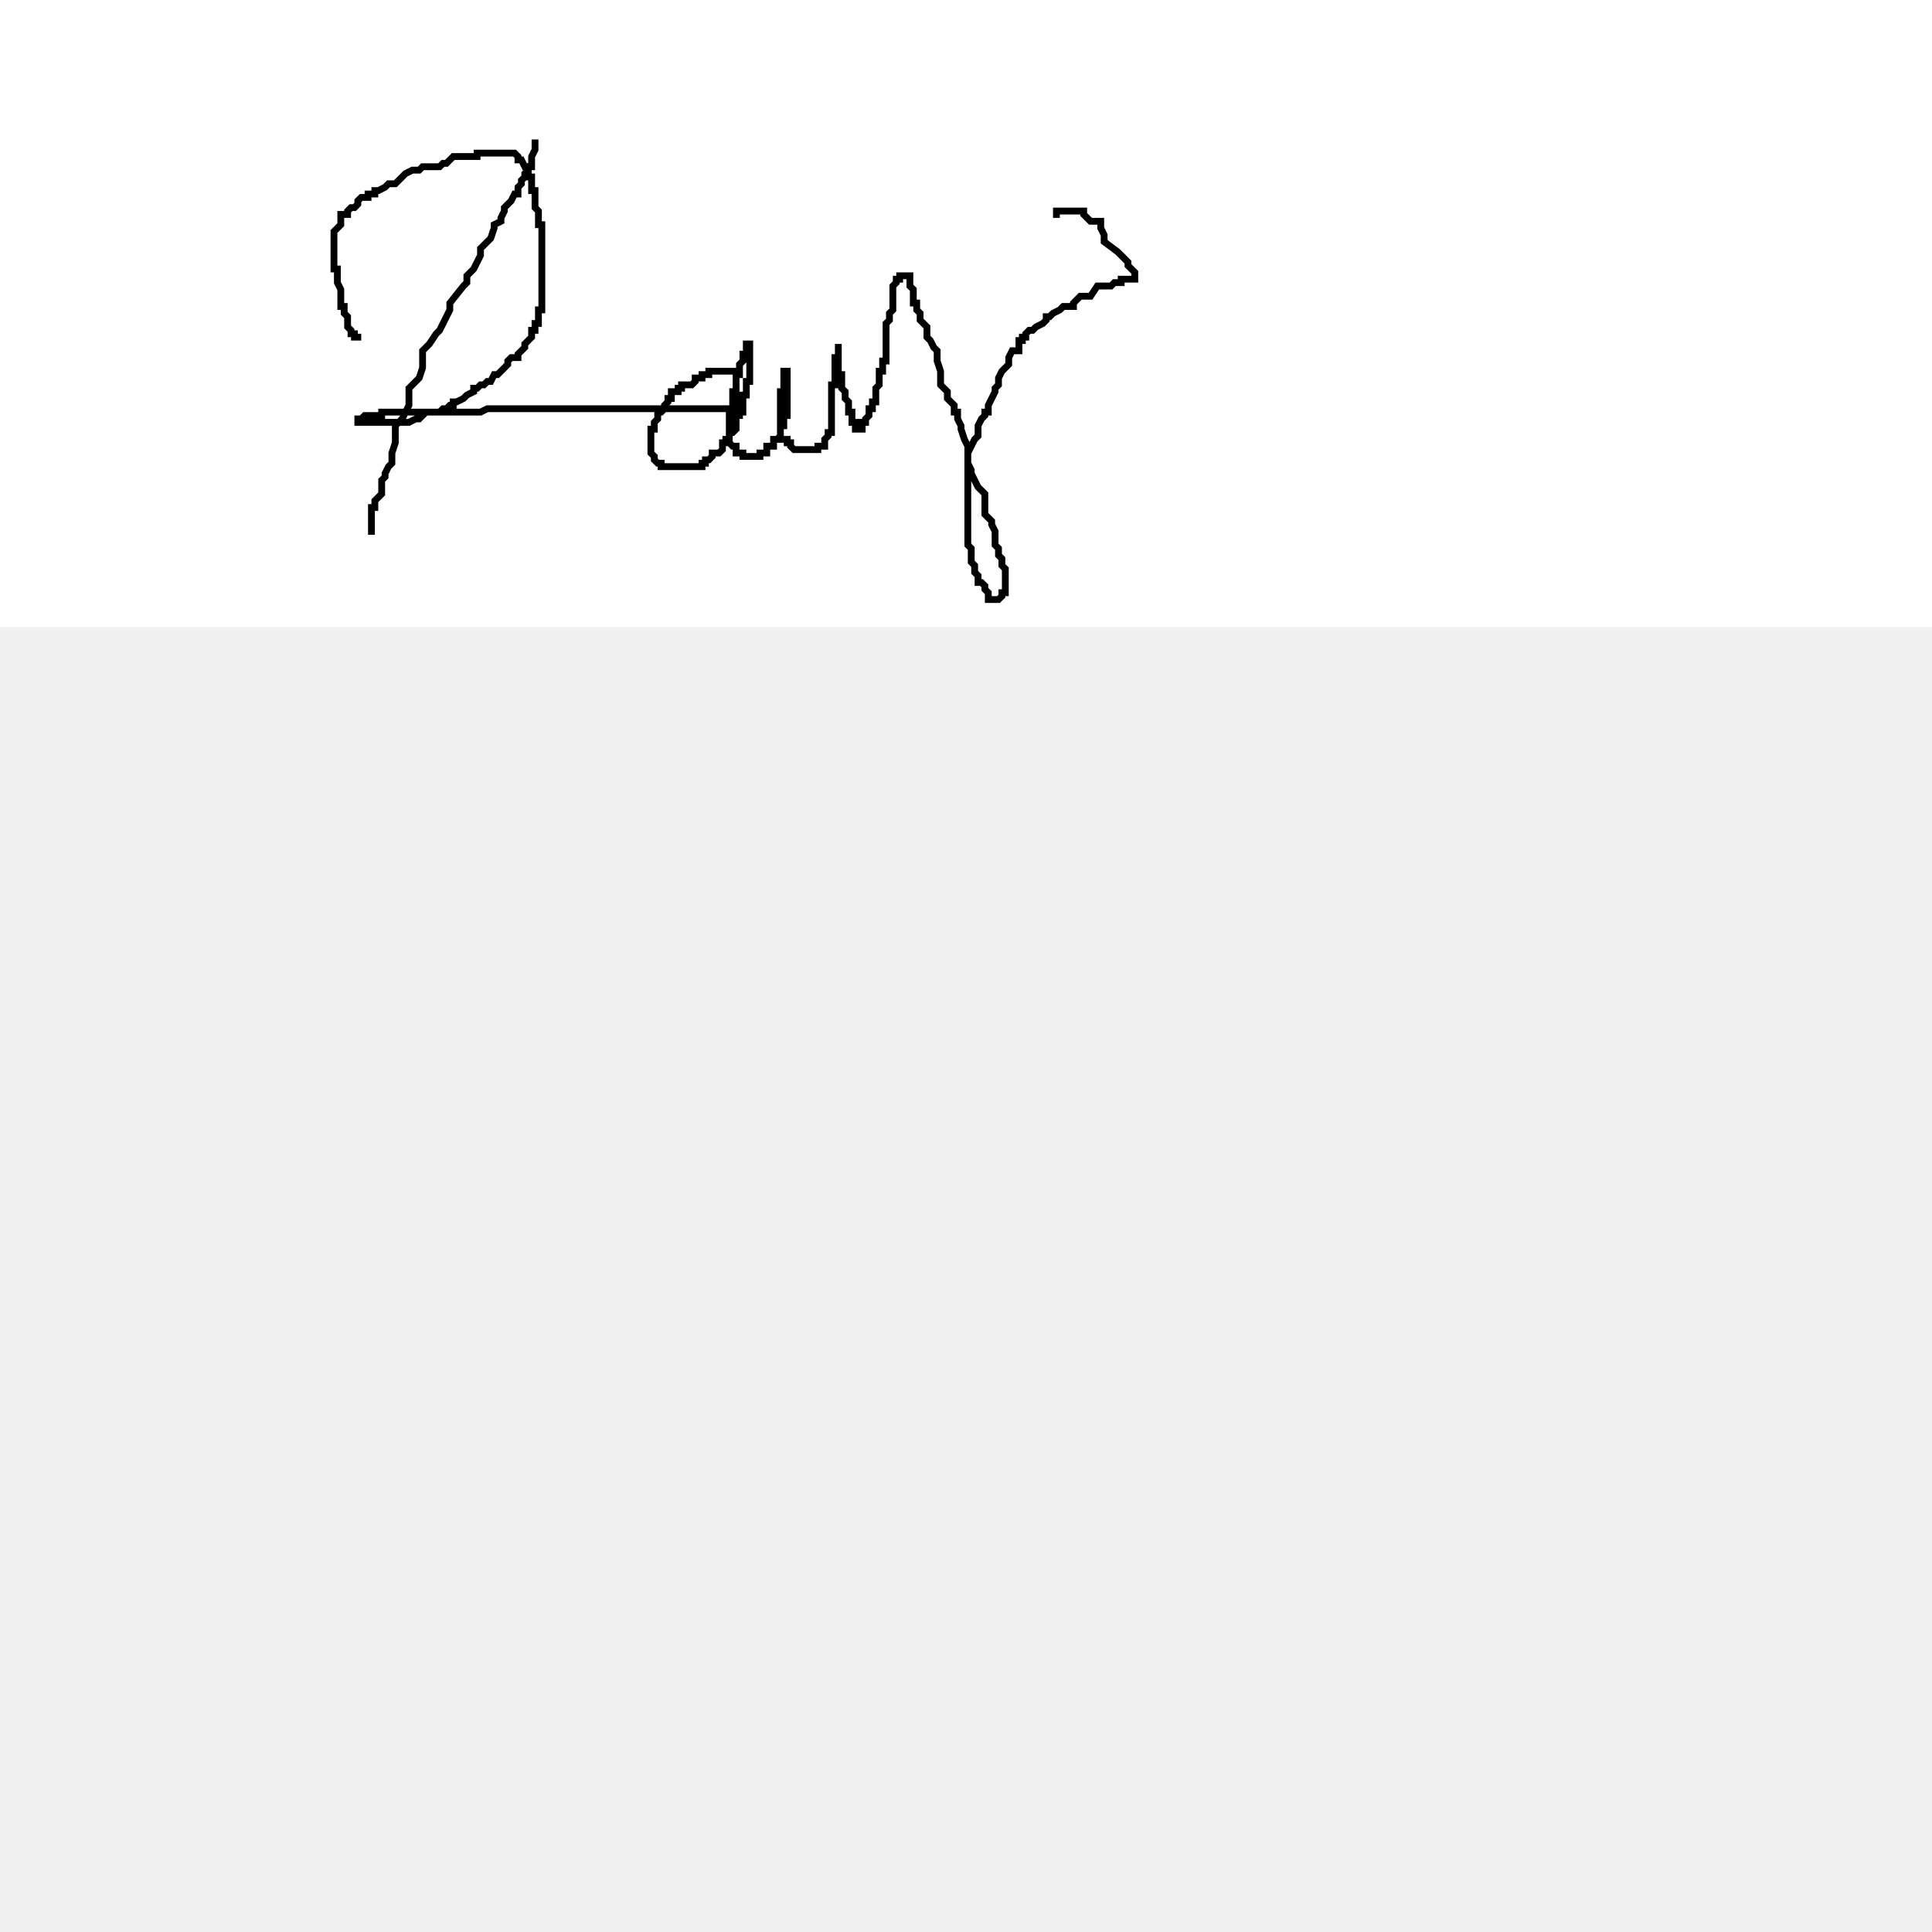
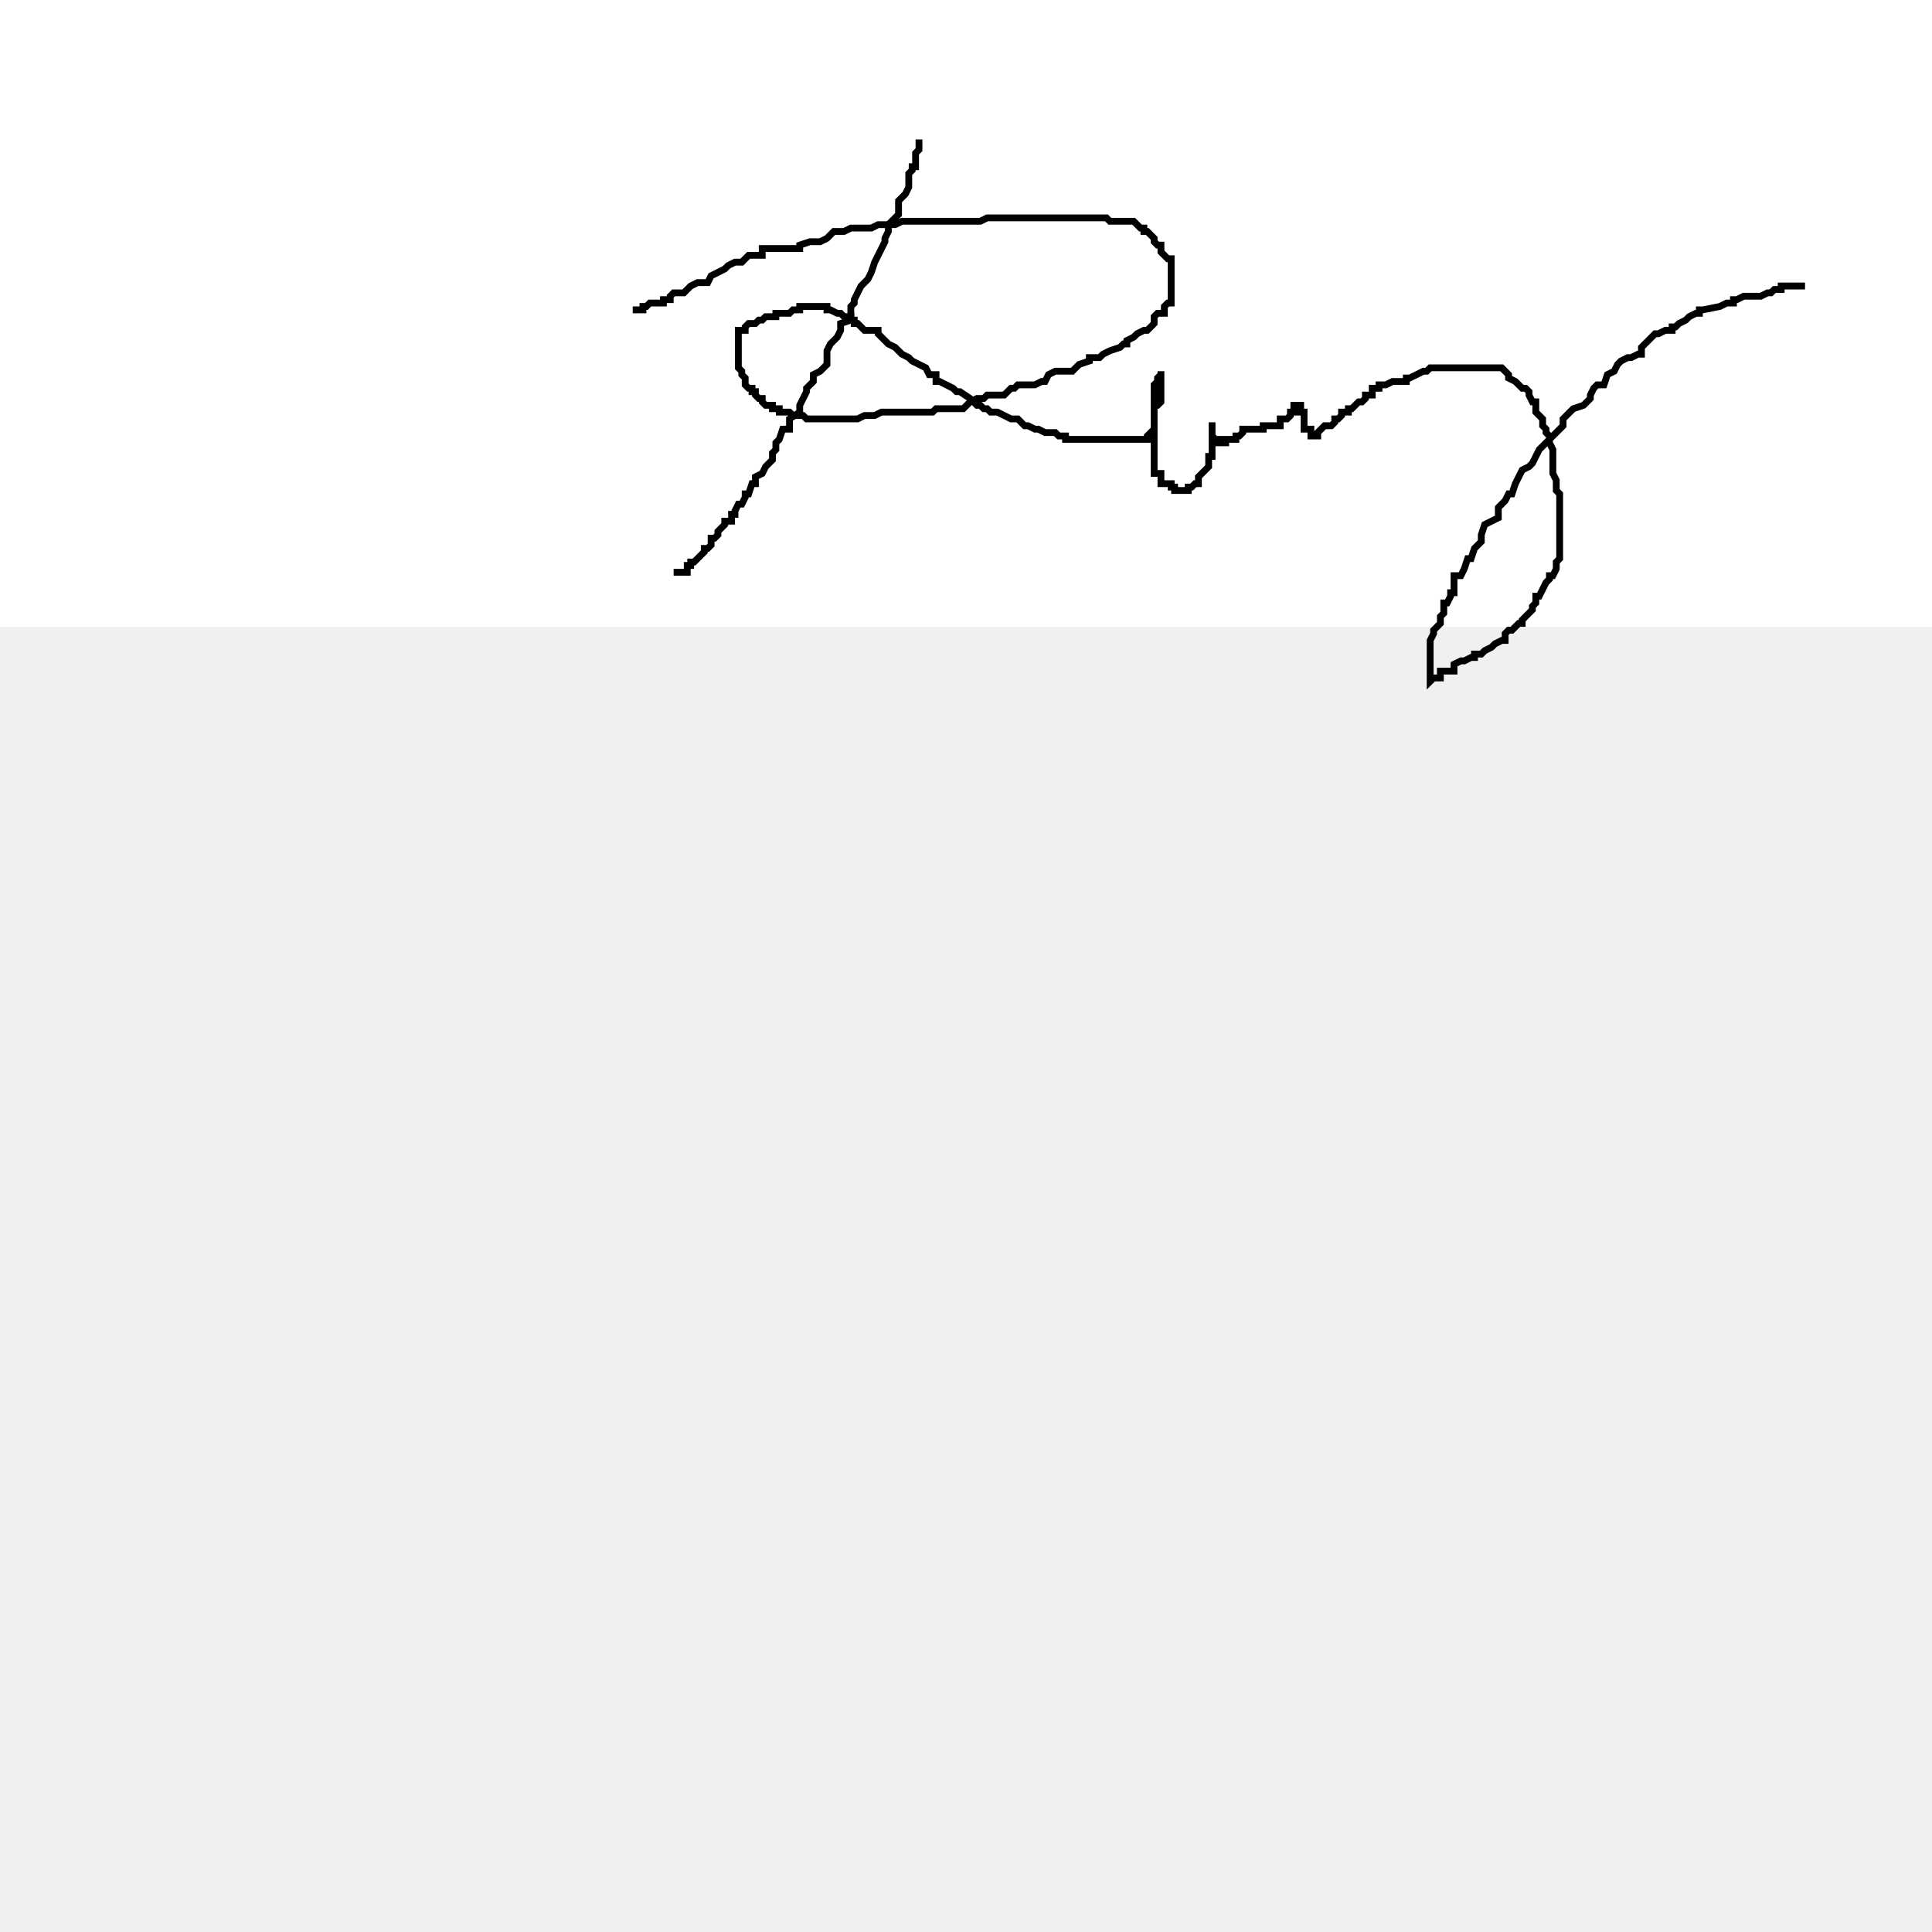
<svg xmlns="http://www.w3.org/2000/svg" width="15cm" height="15cm">
  <g fill="#fff">
    <rect x="0" y="0" width="720" height="184" />
    <g fill="none" stroke="#000" stroke-width="2">
-       <polyline points="157,40.93 157,41.93 157,43.93 156,45.93 156,46.93 156,47.93 156,48.93 155,48.93 155,49.93 154,50.93 154,51.93 153,52.93 153,53.93 152,54.93 152,55.93 152,56.93 151,56.93 150,58.93 148,60.93 148,61.93 147,63.93 147,64.93 145,65.93 145,66.93 144,69.93 143,70.93 141,72.93 141,74.93 140,76.93 139,78.93 137,80.93 137,82.93 136,83.93 132,88.93 132,90.93 131,92.93 130,94.93 129,96.93 128,97.93 126,100.93 124,102.93 124,104.93 124,105.93 124,107.93 123,110.93 121,112.93 120,113.93 120,115.93 120,118.93 119,120.93 118,122.93 116,124.93 116,127.93 116,128.93 116,129.93 115,132.93 115,133.93 115,135.93 114,136.93 113,138.93 113,139.93 112,140.93 112,141.93 112,143.93 112,144.93 112,144.93 110,146.93 110,147.93 110,148.93 109,148.93 109,149.93 109,150.93 109,151.93 109,152.93 109,152.93 109,153.93 109,154.93 109,155.93 109,156.93 109,155.93" />
-       <polyline points="105,99.93 105,98.93 104,98.93 104,97.93 103,97.93 103,96.93 103,96.93 102,95.93 102,94.93 102,93.93 102,92.93 101,91.93 101,90.93 101,89.93 100,89.93 100,88.93 100,88.93 100,87.93 100,85.93 100,84.93 99,82.93 99,81.93 99,80.93 99,80.93 99,79.93 99,78.93 98,78.93 98,77.93 98,76.93 98,75.93 98,74.93 98,73.93 98,72.93 98,72.93 98,71.93 98,70.93 98,69.93 98,68.93 98,67.93 99,66.93 100,65.93 100,64.93 100,64.93 100,63.93 100,62.93 102,62.93 102,61.93 103,60.93 104,60.93 105,59.93 105,58.93 106,57.93 107,57.93 108,57.93 108,56.93 108,56.93 109,56.93 110,56.93 110,55.93 111,55.93 113,54.93 114,53.93 115,53.93 116,53.93 116,53.93 118,51.93 119,50.93 121,49.93 122,49.93 123,49.93 124,48.93 124,48.93 125,48.93 126,48.93 127,48.93 128,48.93 129,48.93 130,47.93 131,47.93 132,46.93 132,46.93 133,45.93 134,45.93 135,45.93 137,45.93 139,45.93 140,45.93 140,44.93 141,44.93 143,44.93 144,44.93 145,44.93 146,44.93 147,44.93 148,44.93 149,44.93 150,44.93 151,44.93 152,45.93 152,46.93 153,46.93 154,48.93 154,48.93 155,48.93 155,50.93 155,51.93 156,51.93 156,53.93 156,54.93 156,54.93 156,55.93 157,55.93 157,56.93 157,57.93 157,58.93 157,59.93 157,60.93 158,61.93 158,62.93 158,63.93 158,64.93 158,64.93 158,65.93 159,65.93 159,67.93 159,68.93 159,71.93 159,72.93 159,73.93 159,74.93 159,75.93 159,76.93 159,77.93 159,78.93 159,80.93 159,81.93 159,82.93 159,83.93 159,84.93 159,85.93 159,86.93 159,87.93 159,88.93 159,88.93 159,90.93 158,90.93 158,92.93 158,94.93 157,94.93 157,95.93 157,96.93 156,96.93 156,96.93 156,98.93 155,99.93 154,100.93 154,101.93 153,102.93 152,103.93 152,104.93 151,104.93 150,104.93 149,105.93 149,106.93 148,107.93 147,108.93 146,109.93 145,109.93 144,111.93 143,111.93 142,112.93 141,112.93 141,112.93 140,113.93 139,113.93 139,114.93 137,115.93 136,116.93 134,117.93 133,117.93 133,118.93 132,118.93 132,118.93 131,119.93 130,119.93 129,120.93 128,120.93 127,120.93 125,120.93 124,121.93 124,121.93 123,122.93 122,122.93 120,123.93 119,123.93 118,123.93 117,123.93 116,123.93 116,123.93 115,123.93 114,123.93 113,123.93 112,123.93 111,123.93 109,123.93 108,123.93 108,123.93 107,123.93 106,123.93 105,123.93 105,122.93 106,122.93 107,121.93 108,121.93 108,121.93 109,121.93 110,121.93 111,121.93 112,121.93 112,120.93 113,120.93 114,120.93 115,120.93 116,120.93 116,120.93 116,120.93 117,120.93 118,120.93 119,120.93 121,120.93 123,120.93 124,120.93 125,120.93 126,120.93 128,120.93 129,120.93 131,120.93 132,120.93 133,120.93 134,120.93 136,120.93 138,120.93 140,120.93 141,120.93 143,119.93 144,119.93 147,119.93 148,119.93 149,119.93 151,119.93 153,119.93 155,119.93 156,119.93 159,119.93 163,119.93 164,119.93 165,119.93 168,119.93 169,119.93 172,119.93 172,119.93 174,119.93 176,119.93 178,119.93 180,119.93 181,119.93 183,119.93 184,119.93 186,119.93 188,119.93 189,119.93 190,119.93 192,119.93 194,119.93 195,119.93 196,119.93 197,119.93 198,119.93 200,119.93 201,119.93 203,119.93 204,119.93 204,119.93 205,119.93 206,119.93 207,119.93 208,119.93 209,119.93 210,119.93 211,119.93 212,119.93 212,119.93 213,119.93 214,119.93 215,119.93 216,119.93 216,118.93 216,117.93 216,116.93 216,115.93 216,114.93 216,113.93 216,112.93 216,112.93 216,111.93 216,110.93 216,109.93 216,108.93 215,108.93 214,108.93 213,108.93 212,108.93 212,108.93 211,108.93 210,108.93 209,108.93 208,108.93 208,109.93 207,109.93 206,109.93 206,110.93 205,110.93 204,110.93 204,110.93 204,111.93 203,112.93 202,112.93 201,112.93 200,112.93 200,113.93 199,113.93 199,114.93 198,114.93 197,114.93 197,115.93 197,116.93 196,116.93 196,116.93 196,117.93 195,118.93 195,119.93 194,120.93 193,120.93 193,121.93 193,122.93 192,123.93 192,124.93 192,125.93 191,125.93 191,126.93 191,127.93 191,128.93 191,128.93 191,129.93 191,130.93 191,131.93 191,132.93 192,133.93 192,134.93 193,135.93 194,135.93 194,136.93 195,136.93 196,136.93 196,136.93 197,136.93 198,136.93 199,136.93 200,136.93 201,136.93 202,136.93 203,136.93 204,136.93 204,136.93 205,136.93 205,136.93 206,136.93 206,135.93 207,135.93 207,134.93 208,134.93 209,133.93 209,132.93 210,132.93 211,132.93 212,131.93 212,130.93 212,130.93 212,129.93 213,129.93 213,128.93 213,128.93 214,128.93 214,127.93 214,126.93 215,126.93 216,125.93 216,124.93 216,123.93 216,122.93 216,121.93 217,121.93 217,120.93 218,120.93 218,119.93 218,118.93 218,117.93 218,116.93 218,115.93 219,115.93 219,114.93 219,113.93 219,112.93 219,112.93 219,111.93 220,111.93 220,110.93 220,109.93 220,108.93 220,106.93 220,105.93 220,104.93 220,103.93 220,102.93 220,101.93 220,100.93 219,100.93 219,101.93 219,102.93 219,103.93 218,103.93 218,104.93 218,104.93 218,105.93 217,106.93 217,107.93 217,109.93 216,109.93 216,110.93 216,111.93 216,112.93 216,113.93 216,114.93 215,114.93 215,115.93 215,116.93 215,117.93 215,118.93 215,119.93 215,120.93 215,120.93 214,120.93 214,121.93 214,122.93 214,123.93 214,124.93 214,125.93 214,126.93 214,127.93 214,128.93 214,128.93 214,129.93 215,130.93 216,130.93 216,131.93 216,132.93 217,132.93 218,132.93 218,133.93 219,133.93 220,133.93 220,133.93 221,133.93 222,133.93 223,133.93 223,132.93 224,132.93 225,132.93 225,131.93 225,130.93 226,130.93 227,130.93 227,129.93 227,128.93 228,128.93 228,128.93 229,127.93 229,126.93 229,125.93 229,124.93 230,124.93 230,123.93 230,122.93 230,121.93 231,121.93 231,120.93 231,120.93 231,119.93 231,118.93 231,117.93 231,116.93 231,115.93 231,114.93 231,113.93 231,112.93 231,112.93 231,111.93 231,110.93 231,109.93 231,108.93 230,108.93 230,109.93 230,110.93 230,111.93 230,112.93 230,112.93 230,113.93 230,114.93 229,114.93 229,115.93 229,116.93 229,117.93 229,118.93 229,119.93 229,120.93 229,120.93 229,121.93 229,122.93 229,123.93 229,124.93 229,125.93 229,126.93 229,127.93 229,128.93 230,128.93 230,128.93 231,128.93 231,129.93 232,129.93 232,130.93 233,131.93 234,131.93 235,131.93 236,131.93 236,131.93 237,131.93 238,131.93 239,131.93 240,131.93 240,130.93 241,130.93 242,130.93 242,129.93 242,128.93 242,128.93 243,127.93 243,126.93 244,126.93 244,125.93 244,124.93 244,123.93 244,122.93 244,121.93 244,120.93 244,120.93 244,119.93 244,118.93 244,117.93 244,116.93 244,115.93 244,114.93 244,113.93 244,112.93 245,112.93 245,112.93 245,111.93 245,110.93 245,109.93 245,108.93 245,107.93 245,106.93 245,105.93 245,104.93 246,104.93 246,104.93 246,103.93 246,102.93 246,101.93 246,100.93 246,101.93 246,102.93 246,103.93 246,104.93 246,104.93 246,105.93 246,106.93 246,107.93 246,108.93 246,109.93 247,109.93 247,110.93 247,111.93 247,112.93 247,112.93 247,113.93 248,114.93 248,115.93 248,116.93 249,117.93 249,118.93 249,119.93 249,120.93 250,120.93 250,120.93 250,121.93 250,122.93 250,123.93 251,123.93 251,124.93 251,125.93 252,125.93 252,125.93 253,125.93 253,124.93 253,123.93 254,123.93 254,122.93 255,121.93 255,120.93 255,120.93 255,119.93 256,119.93 256,118.93 256,117.93 257,117.93 257,116.93 257,115.93 257,114.93 257,113.93 258,112.93 258,111.93 258,110.93 258,109.93 258,108.93 259,108.93 259,107.93 259,106.93 259,105.93 260,105.93 260,104.93 260,103.93 260,101.93 260,100.93 260,99.93 260,98.93 260,97.93 260,96.93 260,96.93 260,95.93 260,94.93 261,93.93 261,92.93 261,91.93 262,90.93 262,89.93 262,88.93 262,88.93 262,86.93 262,85.93 262,83.93 263,82.93 263,81.93 264,81.93 264,80.93 265,80.93 265,80.93 266,80.93 267,80.93 267,80.93 267,81.93 267,83.93 268,84.93 268,85.93 268,86.93 268,87.93 268,88.93 269,88.93 269,89.93 269,90.93 270,91.93 270,93.93 272,95.93 272,96.93 272,98.93 273,99.93 274,101.93 275,102.93 275,104.93 275,105.93 276,108.93 276,111.93 276,112.93 278,114.93 278,116.93 280,118.93 280,120.93 281,120.93 281,122.93 282,124.93 282,125.93 283,128.93 283,128.93 284,130.93 284,132.93 284,135.93 284,135.93 285,137.93 285,138.93 286,140.93 287,142.93 288,143.93 289,144.93 289,145.93 289,147.93 289,148.93 289,150.93 291,152.93 291,152.93 291,153.93 292,155.93 292,156.93 292,157.93 292,159.93 293,160.93 293,161.93 293,162.93 294,163.93 294,164.93 294,165.93 295,166.93 295,167.93 295,168.93 295,168.93 295,170.93 295,171.93 295,172.93 295,173.93 294,173.93 294,174.93 293,175.93 292,175.93 292,175.93 291,175.93 290,175.93 290,174.93 290,173.93 289,172.93 289,171.93 288,170.93 287,170.93 287,169.93 287,168.93 286,167.93 286,166.93 286,165.93 285,164.93 285,163.93 285,162.93 285,161.93 285,160.93 285,160.93 284,159.93 284,158.93 284,157.93 284,155.93 284,153.93 284,152.93 284,151.93 284,150.93 284,149.93 284,147.93 284,146.93 284,144.93 284,143.93 284,142.93 284,141.93 284,139.93 284,138.93 284,137.93 284,136.93 284,136.93 284,134.93 284,133.93 284,132.93 285,130.93 286,128.93 287,127.93 287,126.93 287,125.93 287,124.93 288,122.93 289,121.93 289,120.93 290,120.93 290,119.93 290,118.93 291,116.93 292,114.93 292,113.93 293,112.93 293,110.93 294,108.93 295,107.93 296,106.93 296,104.93 296,104.93 297,102.93 299,102.93 299,101.93 299,100.93 299,99.93 300,99.93 300,98.93 301,98.93 301,97.93 302,96.93 303,96.93 304,95.93 306,94.93 307,93.93 307,92.93 308,92.93 308,92.93 309,91.93 311,90.93 312,89.93 313,89.93 315,89.93 315,88.93 315,88.93 317,86.93 320,86.93 322,83.93 326,83.93 327,82.93 328,82.93 329,82.93 329,81.93 331,81.93 332,81.93 332,81.93 333,81.93 333,80.93 333,79.93 331,77.93 331,76.93 328,73.93 324,70.93 324,69.93 324,68.93 324,68.93 323,66.93 323,65.93 323,64.93 320,64.93 318,62.93 318,61.93 317,61.93 316,61.93 316,61.93 314,61.93 313,61.93 311,61.93 310,61.93 310,62.93 310,63.93" />
+       <polyline points="269.67,40.93 269.67,41.93 269.67,42.93 269.67,43.93 268.67,44.93 268.67,45.93 268.67,46.93 268.67,47.93 268.67,48.93 267.67,48.93 267.67,49.93 266.67,50.93 266.67,52.93 266.67,53.93 266.67,54.93 265.67,56.93 264.67,57.93 263.67,58.93 263.67,59.93 263.67,61.93 263.67,62.93 262.67,63.93 261.67,64.93 260.67,65.93 260.67,67.93 259.67,69.93 259.67,70.93 258.67,72.93 258.67,72.93 257.67,74.93 256.67,76.93 255.67,79.93 254.67,81.93 252.67,83.93 251.67,85.93 250.67,87.93 250.67,88.93 249.67,89.93 249.67,92.93 249.67,93.93 246.67,94.93 246.67,96.93 245.67,98.93 243.67,100.93 242.67,102.93 242.67,104.93 242.67,106.93 240.67,108.93 238.67,109.93 238.67,111.93 236.67,113.93 236.67,114.93 235.67,116.93 234.67,118.93 234.67,119.93 234.67,120.93 231.67,122.93 231.67,125.93 229.67,125.93 228.67,128.93 227.67,129.93 227.67,131.93 226.67,132.93 226.67,134.93 224.67,136.93 224.67,136.93 223.67,138.93 221.67,139.93 221.67,141.93 220.67,141.93 219.67,144.93 218.67,144.93 218.67,145.93 217.67,147.93 216.67,147.93 215.67,149.93 215.67,150.93 214.67,150.93 214.67,152.93 213.67,152.93 212.67,152.93 212.67,153.93 211.67,154.93 210.67,155.93 210.67,155.93 210.67,156.93 209.67,157.93 208.67,157.93 208.67,158.93 208.67,159.93 207.67,160.93 206.67,160.93 206.67,160.93 206.67,161.93 205.67,162.93 204.67,163.93 203.67,164.93 202.67,164.93 202.67,165.93 202.67,165.93 201.67,165.93 201.67,166.93 201.67,167.93 200.67,167.93 199.67,167.93 198.67,167.93 198.67,168.93" />
+       <polyline points="186.67,91.93 186.67,90.93 186.67,90.93 187.67,90.93 188.67,90.93 188.67,89.93 189.67,89.93 190.67,88.93 191.67,88.93 193.67,88.93 194.67,88.93 194.67,87.93 196.67,87.93 196.67,86.93 197.67,85.93 198.67,85.93 199.67,85.93 200.67,85.93 201.67,84.93 202.67,83.93 202.67,83.93 204.67,82.93 207.67,82.93 208.67,80.93 210.67,79.93 212.67,78.93 213.67,77.93 215.67,76.93 217.67,76.93 218.67,75.93 219.67,74.93 222.67,74.93 223.67,74.93 223.67,72.93 224.67,72.93 226.67,72.93 227.67,72.93 230.67,72.93 234.67,72.93 234.67,71.93 237.67,70.93 240.67,70.93 242.67,69.93 244.67,67.93 247.67,67.93 249.67,66.93 250.67,66.93 252.67,66.93 255.67,66.93 257.67,65.93 260.67,65.93 262.67,65.93 264.67,64.93 266.67,64.93 269.67,64.93 270.67,64.93 274.67,64.93 275.67,64.93 278.67,64.93 280.67,64.93 282.67,64.93 283.67,64.93 287.67,64.93 289.67,63.93 291.67,63.93 293.67,63.93 298.67,63.93 300.67,63.93 302.67,63.93 304.67,63.93 306.67,63.93 306.67,63.93 309.67,63.93 311.67,63.93 312.67,63.93 314.67,63.93 314.67,63.93 316.67,63.93 318.67,63.93 319.67,63.93 320.67,63.93 322.67,63.93 322.67,63.93 323.67,63.93 324.67,63.93 325.67,64.93 327.67,64.93 328.67,64.93 329.67,64.93 330.67,64.93 330.67,64.93 331.67,64.93 332.67,64.93 333.67,65.93 334.67,66.93 335.67,66.93 335.67,67.93 336.67,67.93 337.67,68.93 338.67,69.93 338.67,69.93 338.67,70.93 339.67,71.93 340.67,71.93 340.67,72.93 340.67,72.93 340.67,73.93 341.67,74.93 342.67,75.93 343.67,75.93 343.67,76.93 343.67,77.93 343.67,78.93 343.67,79.93 343.67,80.93 343.67,81.93 343.67,82.93 343.67,83.93 343.67,84.93 343.67,85.93 343.67,86.93 343.67,87.93 343.67,88.93 343.67,88.93 342.67,88.93 341.67,89.93 341.67,90.93 341.67,91.93 339.67,91.93 338.67,92.93 338.67,93.93 338.67,94.93 337.67,95.93 336.67,96.93 336.67,96.93 335.67,96.93 333.67,97.93 332.67,98.93 330.67,99.93 330.67,100.93 329.67,100.93 328.67,101.93 325.67,102.93 323.67,103.93 322.67,104.93 322.67,104.93 319.67,104.93 319.67,105.93 316.67,106.93 315.67,107.93 314.67,108.93 312.67,108.93 310.67,108.93 309.67,108.93 307.67,109.93 306.67,111.93 305.67,111.93 303.67,112.93 300.67,112.93 298.67,112.93 297.67,113.93 296.67,113.93 294.67,115.93 291.67,115.93 289.67,115.93 288.67,116.93 286.67,116.93 284.67,117.93 283.67,118.93 282.67,119.93 280.67,119.93 279.67,119.93 276.67,119.93 274.67,119.93 273.67,120.93 270.67,120.93 267.67,120.93 266.67,120.93 265.67,120.93 262.67,120.93 258.67,120.93 258.67,120.93 256.67,121.93 254.67,121.93 253.67,121.93 251.67,122.93 250.67,122.93 249.67,122.93 247.67,122.93 245.67,122.93 243.67,122.93 242.67,122.93 242.67,122.93 241.67,122.93 239.67,122.93 238.67,122.93 236.67,122.93 235.67,121.93 234.67,121.93 234.67,121.93 233.67,121.93 232.67,121.93 231.67,120.93 230.67,120.93 229.67,120.93 228.67,120.93 228.67,119.93 227.67,119.93 226.67,119.93 226.67,118.93 225.67,118.93 224.67,118.93 223.67,117.93 223.67,116.93 222.67,116.93 221.67,115.93 221.67,114.93 220.67,114.93 220.67,113.93 219.67,113.93 218.67,112.93 218.67,112.93 218.67,111.93 218.67,110.93 218.67,110.93 217.67,109.93 217.67,108.93 216.67,107.93 216.67,105.93 216.67,104.93 216.67,104.93 216.67,103.93 216.67,102.93 216.67,101.93 216.67,100.93 216.67,99.93 216.67,98.93 216.67,97.93 216.67,96.93 217.67,96.93 217.67,96.93 218.67,96.93 218.67,95.93 219.67,94.93 220.67,94.93 221.67,94.93 222.67,93.93 223.67,93.93 224.67,92.93 225.67,92.93 226.67,92.93 226.67,92.93 227.67,92.93 227.67,91.93 228.67,91.93 229.67,91.93 230.67,91.93 231.67,91.93 232.67,90.93 233.67,90.93 234.67,90.93 234.67,89.93 234.67,89.93 235.67,89.93 236.67,89.93 237.67,89.93 238.67,89.93 239.67,89.93 240.67,89.93 242.67,89.93 242.67,90.93 243.67,90.93 245.67,91.93 246.67,91.93 247.67,92.93 248.67,92.93 249.67,92.93 249.67,93.93 250.67,93.93 250.67,94.93 251.67,94.93 252.67,95.93 253.67,96.93 254.67,96.93 255.67,96.93 255.67,96.93 257.67,96.93 257.67,97.93 258.67,98.93 259.67,99.93 260.67,100.93 262.67,101.93 264.67,103.93 266.67,104.93 266.67,104.93 267.67,105.93 269.67,106.93 271.67,107.93 272.67,109.93 274.67,109.93 274.67,111.93 275.67,111.93 277.67,112.93 279.67,113.93 280.67,114.93 281.67,114.93 284.67,116.93 285.67,117.93 286.67,118.93 287.67,118.93 288.67,119.93 289.67,119.93 290.67,120.93 291.67,120.93 292.67,120.93 294.67,121.93 296.67,122.93 298.67,122.93 299.67,123.93 300.67,124.93 301.67,124.93 303.67,125.93 304.67,125.93 306.67,126.93 306.67,126.93 307.67,126.93 309.67,126.93 310.67,127.93 312.67,127.93 312.67,128.93 314.67,128.93 314.67,128.93 316.67,128.93 317.67,128.93 319.67,128.93 320.67,128.93 322.67,128.93 322.67,128.93 323.67,128.93 324.67,128.93 325.67,128.93 326.67,128.93 327.67,128.93 328.67,128.93 329.67,128.93 330.67,128.93 330.67,128.93 331.67,128.93 332.67,128.93 333.67,128.93 334.67,128.93 335.67,128.93 336.67,128.93 336.67,127.93 337.67,126.93 338.67,125.93 338.67,125.93 338.67,124.93 338.67,123.93 338.67,122.93 338.67,121.93 338.67,120.93 338.67,120.93 338.67,119.93 338.67,118.93 339.67,118.93 340.67,117.93 340.67,116.93 340.67,115.93 340.67,114.93 340.67,113.93 340.67,112.93 340.67,112.93 340.67,111.93 340.67,110.93 340.67,109.93 340.67,108.93 340.67,109.93 339.67,110.93 339.67,111.93 338.67,112.93 338.67,113.93 338.67,115.93 338.67,116.93 338.67,117.93 338.67,118.93 338.67,119.93 338.67,120.93 338.67,120.93 338.67,121.93 338.67,122.93 338.67,123.93 338.67,124.93 338.67,125.93 338.67,126.93 338.67,127.93 338.67,128.93 338.67,128.93 338.67,129.93 338.67,130.93 338.67,131.93 338.67,132.93 338.67,133.93 338.67,134.93 338.67,135.93 338.67,136.93 338.67,136.93 338.67,137.93 338.67,138.93 339.67,138.93 340.67,138.93 340.67,139.93 340.67,140.93 340.67,141.93 341.67,141.93 342.67,141.93 343.67,141.93 343.67,142.93 344.67,142.93 344.67,143.93 345.67,143.93 346.67,143.93 346.67,143.93 347.67,143.93 348.67,143.93 348.67,142.93 349.67,142.93 350.67,141.93 351.67,141.93 351.67,140.93 351.67,139.93 352.67,138.93 353.67,137.93 354.67,136.93 354.67,136.93 354.67,135.93 354.67,135.93 354.67,134.93 354.67,133.93 355.67,133.93 355.67,132.93 355.67,131.93 355.67,130.93 355.67,129.93 355.67,128.93 355.67,128.93 355.67,127.93 355.67,126.93 355.67,125.93 355.67,124.93 355.67,123.93 355.67,124.93 355.67,125.93 355.67,126.93 355.67,127.93 356.67,128.93 356.67,128.93 357.67,128.93 357.67,129.93 358.67,129.93 359.67,129.93 359.67,128.93 360.67,128.93 361.67,128.93 362.67,128.93 362.67,128.93 362.67,128.93 362.67,127.93 363.67,127.93 364.67,126.93 364.67,125.93 364.67,124.93 364.67,125.93 365.67,125.93 366.67,125.93 367.67,125.93 368.67,125.93 369.67,125.93 370.67,125.93 370.67,125.93 370.67,124.93 371.67,124.93 372.67,124.93 373.67,124.93 374.67,124.93 375.67,124.93 375.67,123.93 375.67,122.93 376.67,122.93 377.67,122.93 378.67,121.93 378.67,120.93 378.67,120.93 379.67,120.93 379.67,120.93 379.67,119.93 379.67,118.93 380.67,118.93 381.67,118.93 381.67,119.93 381.67,120.93 382.67,120.93 382.67,121.93 382.67,122.93 382.67,123.93 382.67,124.93 382.67,125.93 383.67,125.93 384.67,125.93 384.67,126.93 384.67,127.93 385.67,127.93 386.67,127.93 386.67,126.93 387.67,125.93 388.67,124.93 389.67,124.93 390.67,124.93 391.67,123.93 391.67,122.93 392.67,122.93 393.67,121.93 393.67,120.93 394.67,120.93 394.67,120.93 395.67,120.93 395.67,119.93 396.67,119.93 397.67,118.93 398.67,117.93 399.67,117.93 400.67,116.93 400.67,115.93 401.67,115.93 402.67,115.93 402.67,114.93 402.67,113.93 403.67,113.93 404.67,113.93 404.67,112.93 405.67,112.93 406.67,112.93 408.67,111.93 409.67,111.93 410.67,111.93 410.67,111.93 412.67,111.93 412.67,110.93 413.67,110.93 415.67,109.93 417.67,108.93 418.67,108.93 419.67,107.93 420.67,107.93 421.67,107.93 423.67,107.93 424.67,107.93 425.67,107.93 426.67,107.93 427.67,107.93 428.67,107.93 429.67,107.93 430.67,107.93 431.67,107.93 432.67,107.93 433.67,107.93 434.67,107.93 435.67,107.93 436.67,107.93 437.67,107.93 438.67,107.93 439.67,107.93 440.67,107.93 441.67,108.93 442.67,109.93 442.67,109.93 442.67,110.93 444.67,111.93 445.67,112.93 445.67,112.93 446.67,113.93 447.67,113.93 448.67,114.93 448.67,115.93 449.67,117.93 450.67,117.93 450.67,118.93 450.67,119.93 450.67,120.93 451.67,121.93 452.67,122.93 452.67,123.93 452.67,124.93 453.67,125.93 453.67,126.93 454.67,127.93 454.67,128.93 454.67,129.93 455.67,131.93 455.67,132.93 455.67,134.93 455.67,135.93 455.67,136.93 455.67,136.93 455.67,137.93 455.67,138.93 456.67,140.93 456.67,142.93 456.67,143.93 457.67,144.93 457.67,145.93 457.67,146.93 457.67,147.93 457.67,149.93 457.67,150.93 457.67,151.93 457.67,152.93 457.67,154.93 457.67,155.93 457.67,156.93 457.67,157.93 457.67,158.93 457.67,160.93 457.67,161.93 457.67,163.93 456.67,164.93 456.67,166.93 455.67,168.93 454.67,168.93 454.67,169.93 453.67,170.93 452.67,172.93 451.67,174.93 450.67,174.93 450.67,176.93 450.67,176.93 449.67,177.93 449.67,178.93 448.67,179.93 446.67,181.93 446.67,182.93 445.67,182.93 443.67,184.93 443.67,184.93 442.67,184.93 442.67,184.93 441.67,185.93 441.67,187.93 440.67,187.93 438.67,188.93 437.67,189.93 435.67,190.93 434.67,191.93 434.67,191.93 432.67,191.93 432.67,192.93 431.67,192.93 429.67,193.93 428.67,193.93 426.67,194.93 426.67,195.93 426.67,196.93 425.67,196.93 424.67,196.93 423.67,196.93 422.67,196.93 422.67,197.93 422.67,198.93 421.67,198.93 420.67,198.93 419.67,199.93 419.67,198.93 419.67,197.93 419.67,195.93 419.67,194.93 419.67,193.93 419.67,192.93 419.67,190.93 419.67,188.93 419.67,187.93 420.67,185.93 420.67,184.93 421.67,183.93 422.67,182.93 422.67,180.93 423.67,179.93 423.67,176.93 424.67,176.93 425.67,174.93 425.67,173.93 426.67,173.93 426.67,169.93 426.67,168.93 428.67,168.93 429.67,166.93 430.67,163.93 431.67,163.93 432.67,160.93 433.67,159.93 434.67,158.93 434.67,156.93 435.67,153.93 437.67,152.93 439.67,151.93 439.67,148.93 441.67,146.93 442.67,144.93 443.67,144.93 444.67,141.93 445.67,139.93 446.67,137.93 448.67,136.93 449.67,135.93 450.67,133.93 451.67,131.93 452.67,130.93 454.67,128.93 455.67,127.93 457.67,125.93 458.67,124.93 458.67,122.93 460.67,120.93 461.67,119.93 464.67,118.93 466.67,116.93 466.67,115.93 467.67,113.93 468.67,112.93 470.67,112.93 471.67,109.93 473.67,108.93 474.67,106.93 475.67,105.93 477.67,104.93 478.67,104.93 480.67,103.93 481.67,103.93 481.67,101.93 482.67,100.93 484.67,98.93 485.67,97.93 486.67,97.93 488.67,96.93 490.67,96.93 490.67,95.93 491.67,95.93 492.67,94.93 494.67,93.93 495.67,92.93 497.67,91.93 498.67,91.93 498.67,90.93 499.67,90.93 504.67,89.93 506.67,88.93 506.67,88.93 508.67,88.93 508.67,87.93 509.67,87.93 511.67,86.93 512.67,86.93 514.67,86.93 514.67,86.93 516.67,86.93 518.67,85.93 519.67,85.93 520.67,84.93 521.67,84.93 522.67,84.93 522.67,83.93 522.67,83.93 523.67,83.93 524.67,83.93 525.67,83.93 526.67,83.93 527.67,83.93 528.67,83.93 529.67,83.93" />
    </g>
  </g>
</svg>
